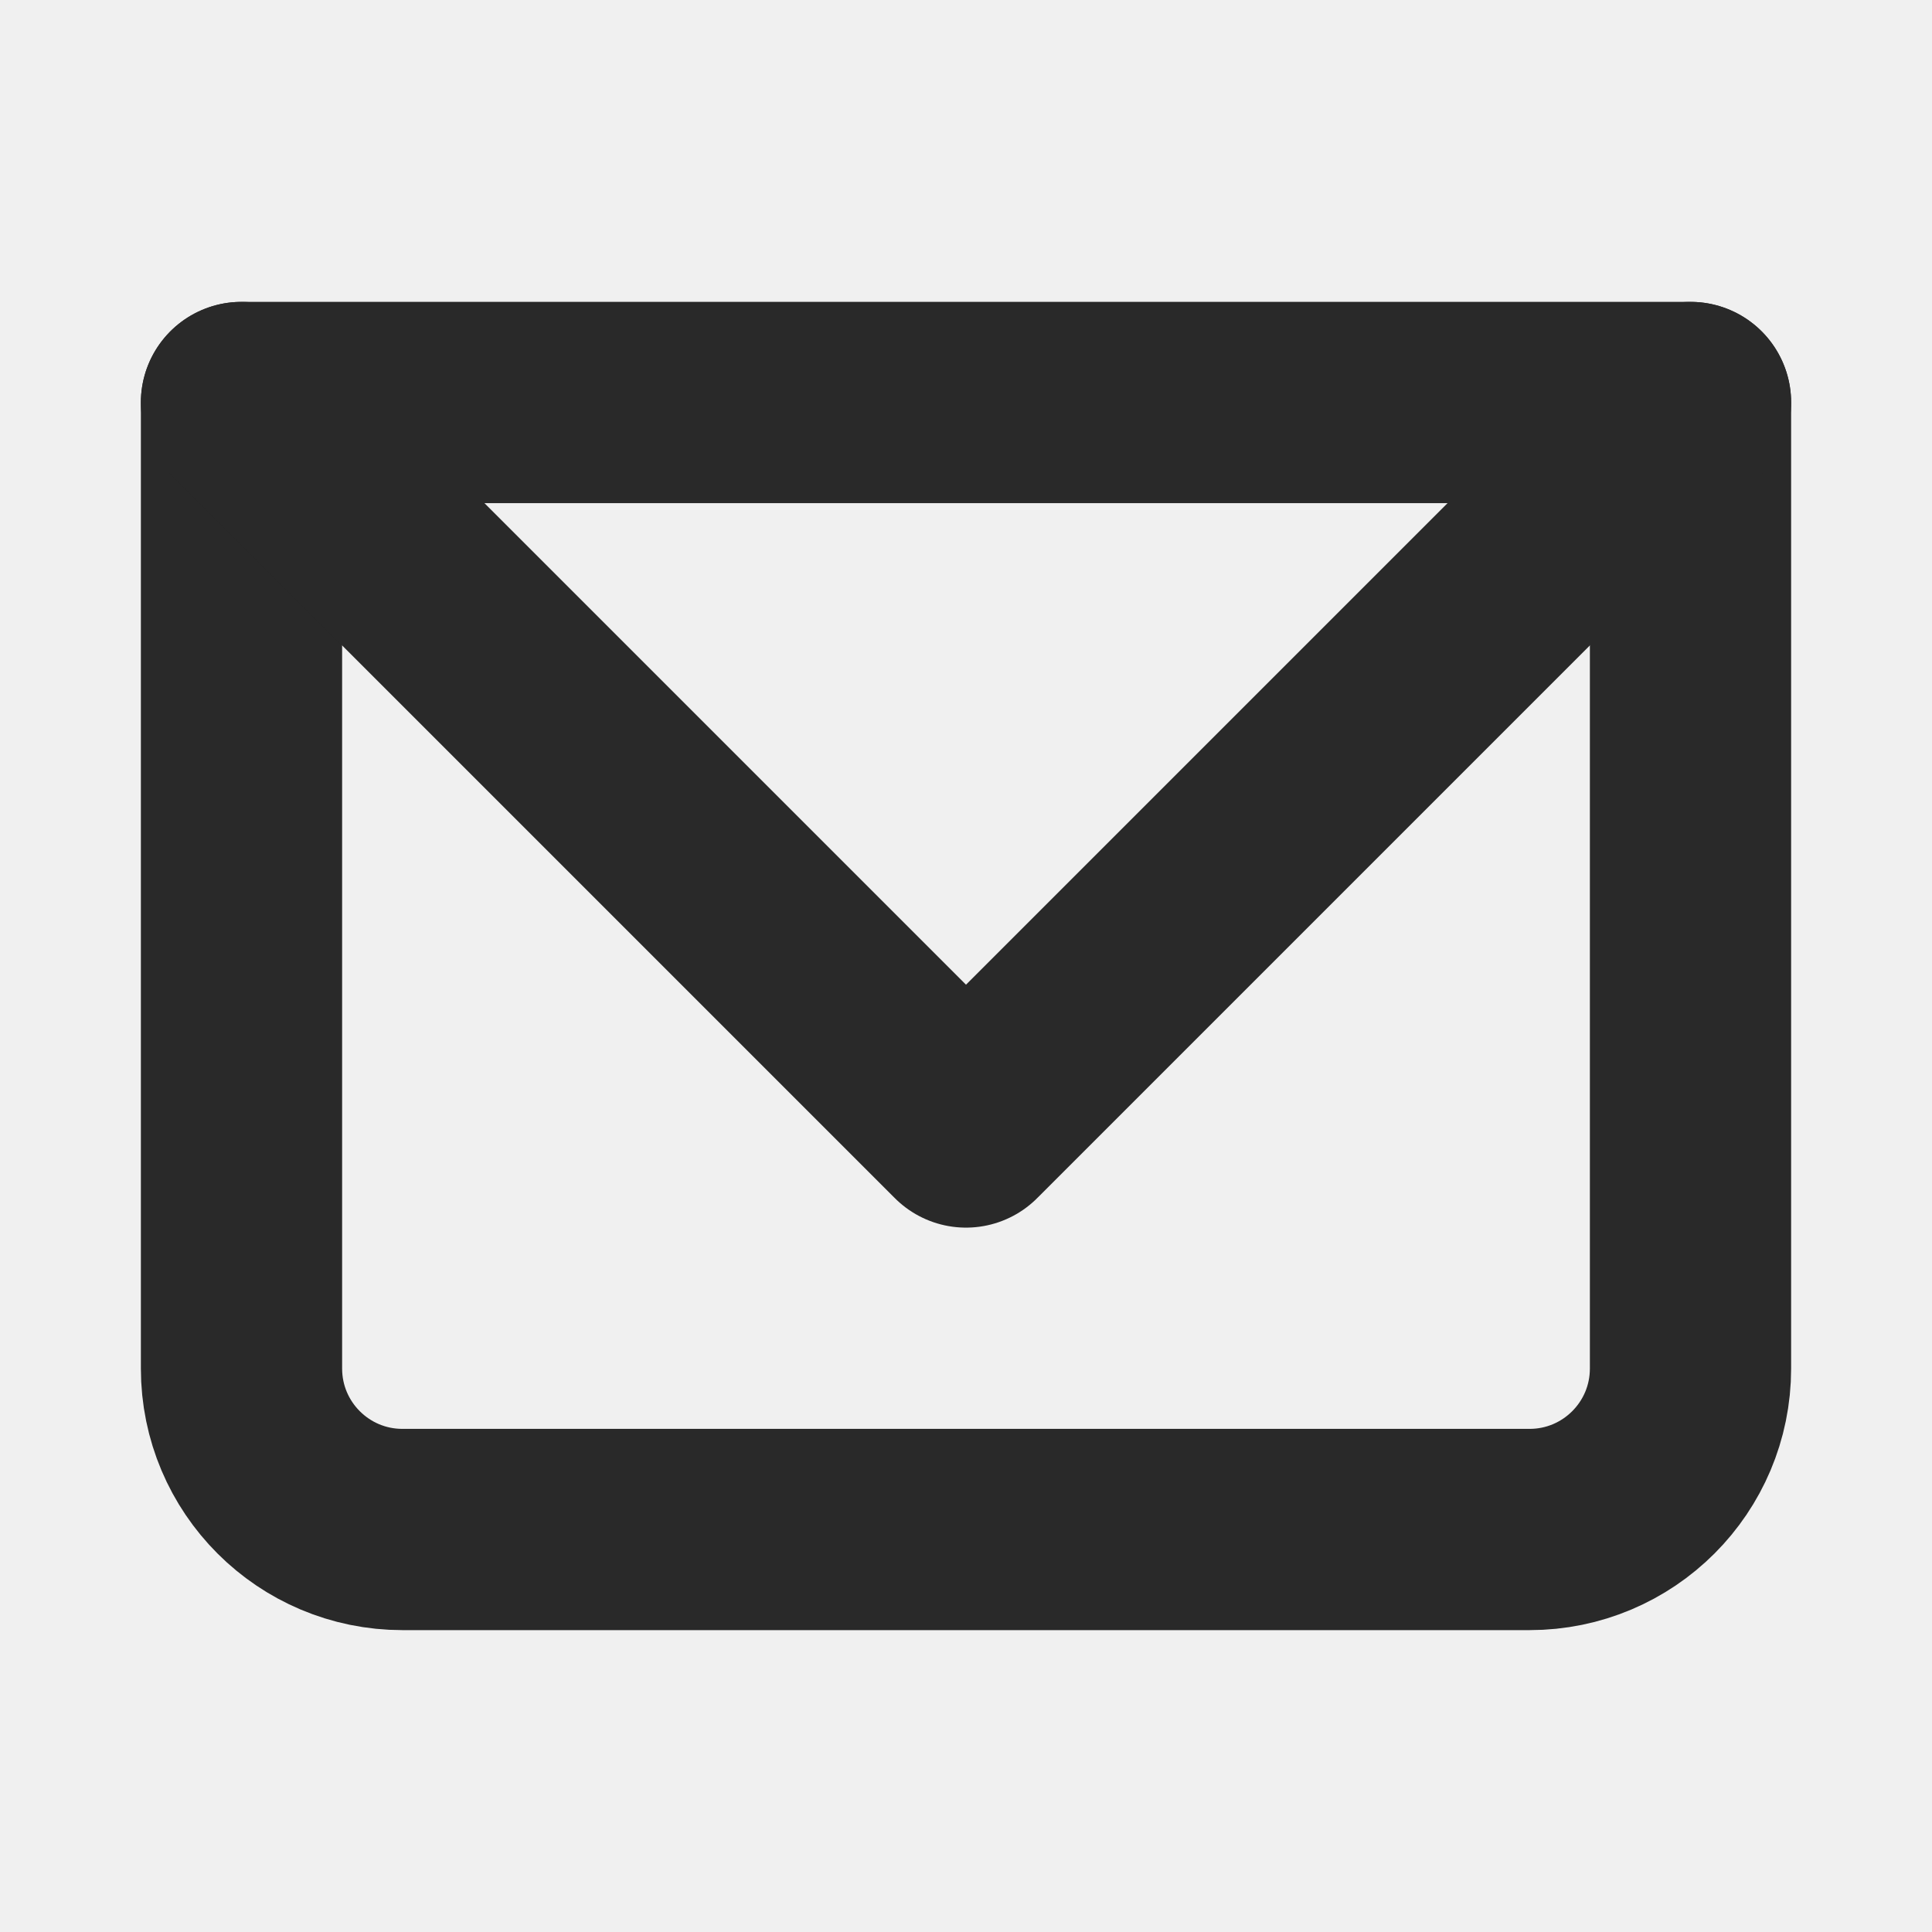
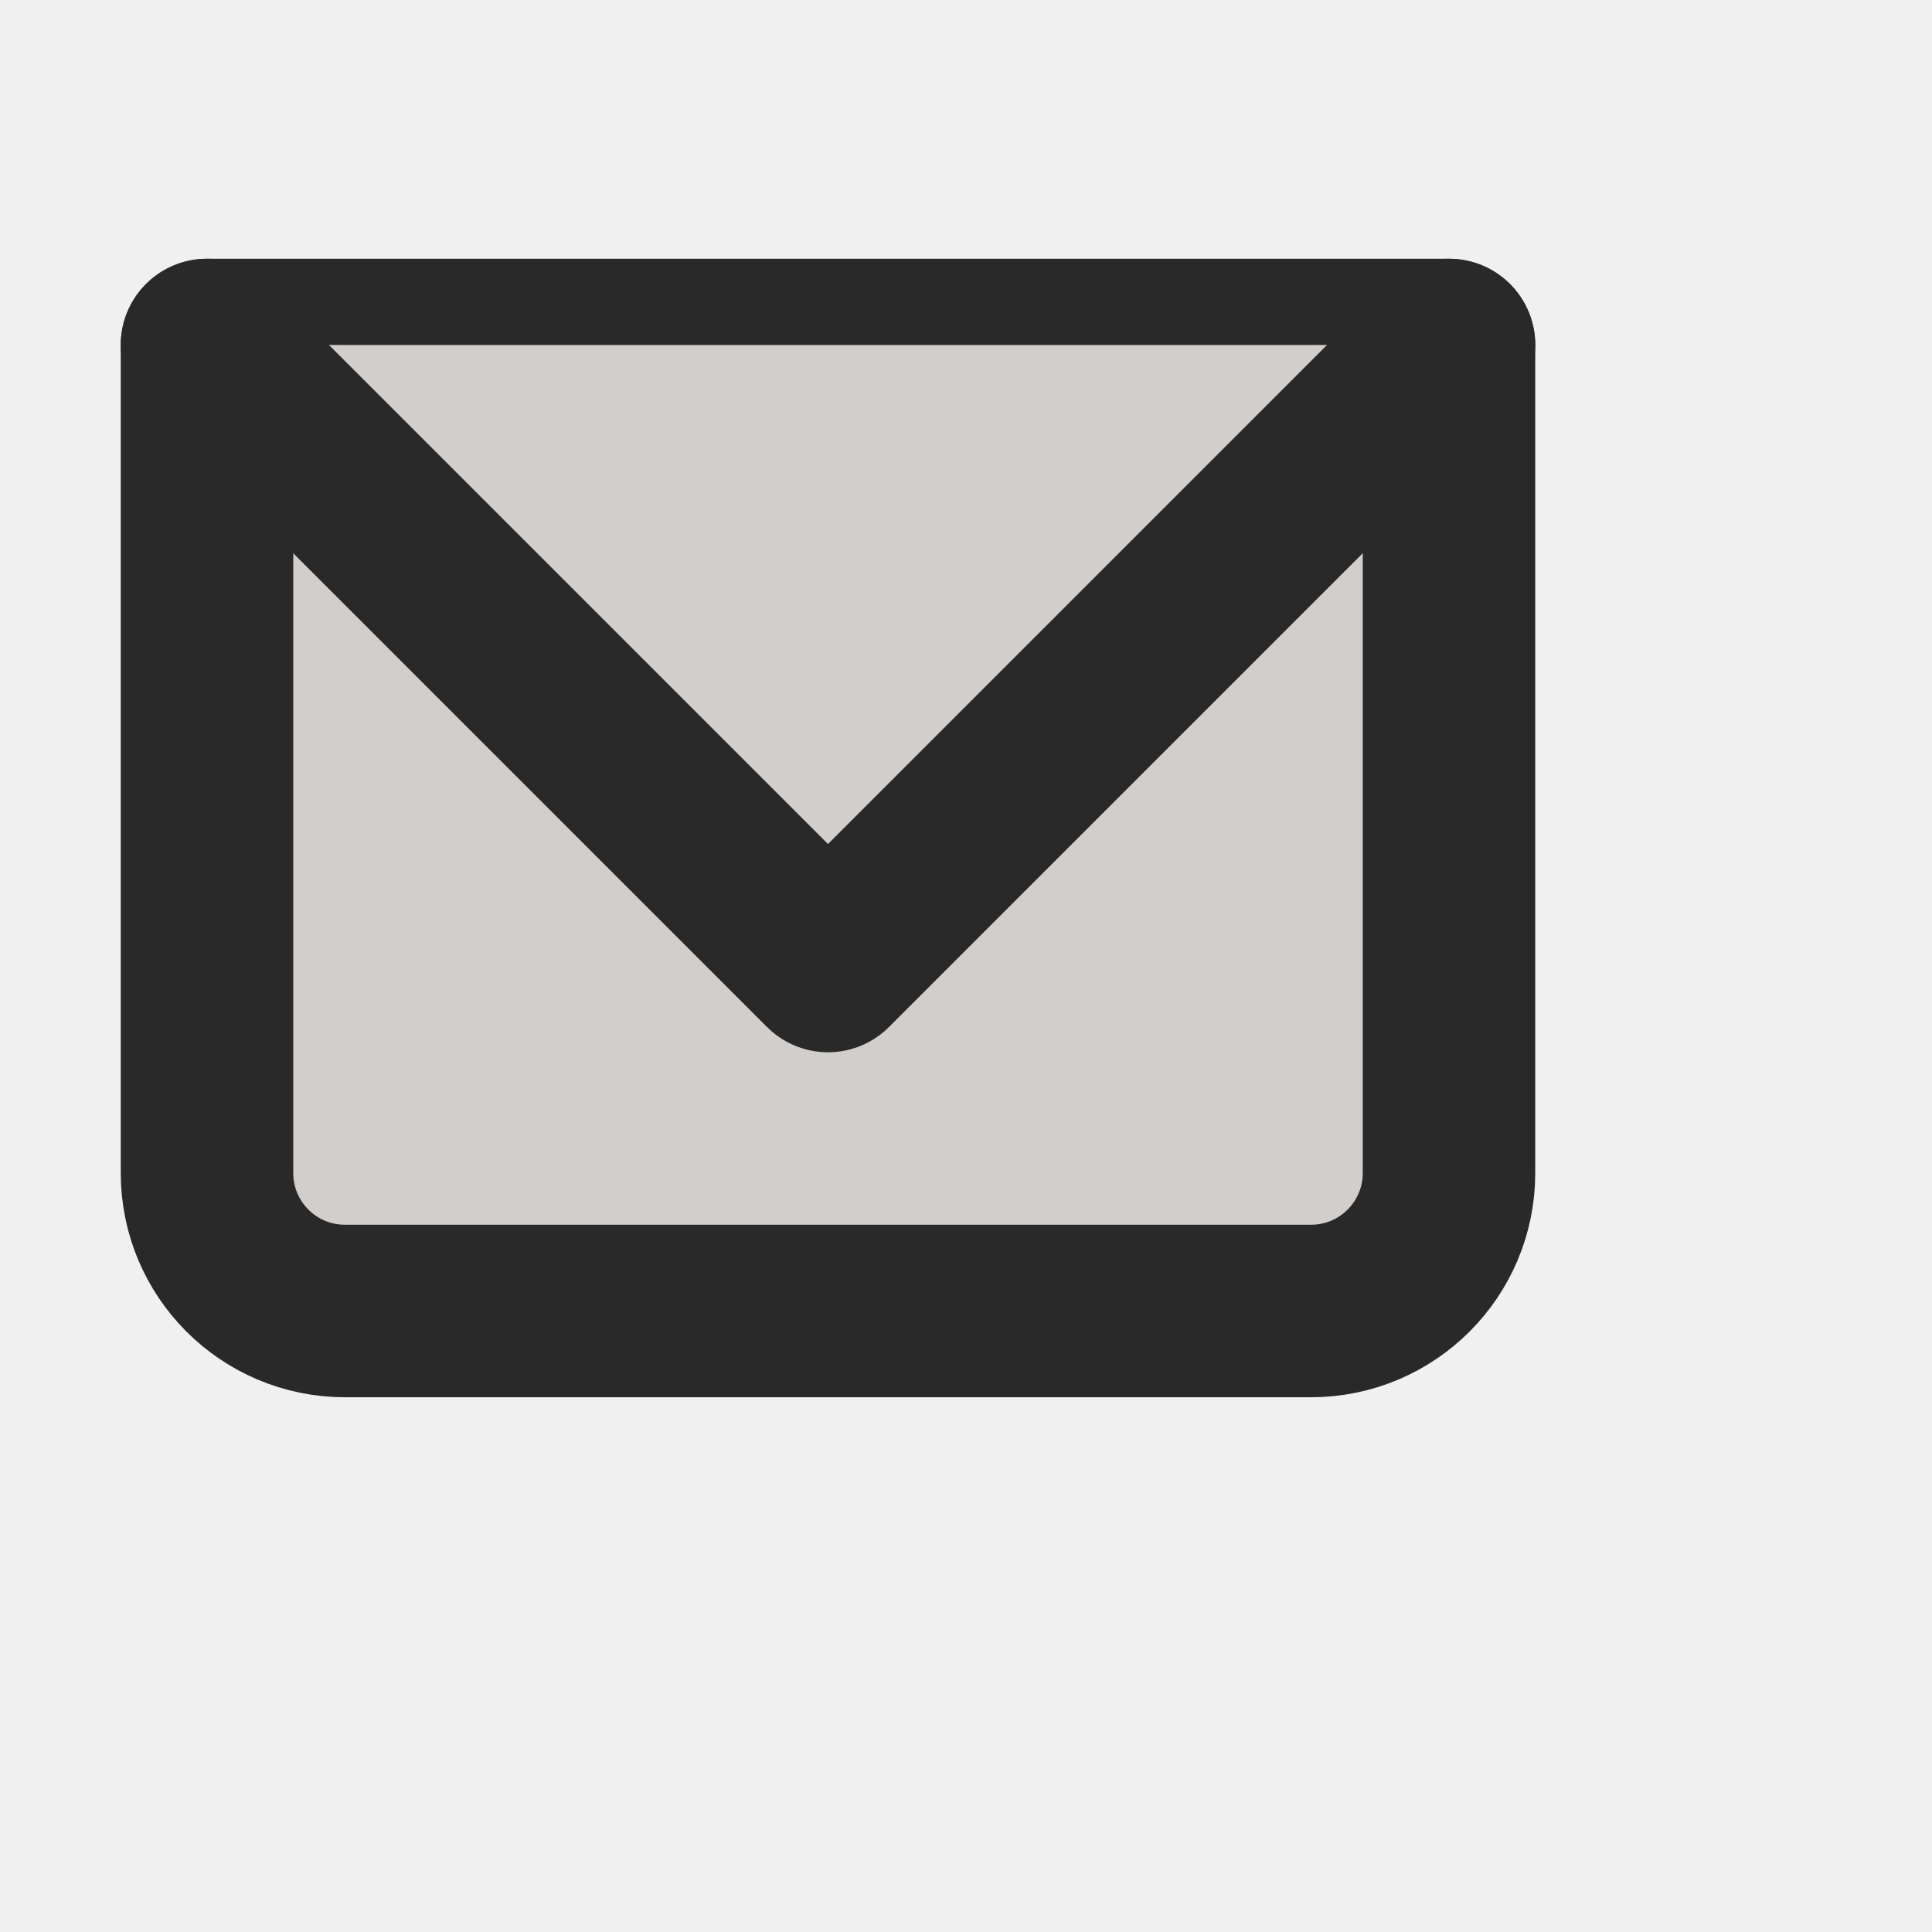
- <svg xmlns="http://www.w3.org/2000/svg" width="800px" height="800px" viewBox="0 0 24 24" fill="none">
+ <svg xmlns="http://www.w3.org/2000/svg" class="icon" x="0px" y="0px" viewBox="0 0 28 28" enable-background="new 0 0 28 28" xml:space="preserve">
  <g clip-path="url(#clip0_429_11225)">
-     <path d="M3 5H21V17C21 18.105 20.105 19 19 19H5C3.895 19 3 18.105 3 17V5Z" stroke="#292929" stroke-width="2.5" stroke-linecap="round" stroke-linejoin="round" />
-     <path d="M3 5L12 14L21 5" stroke="#292929" stroke-width="2.5" stroke-linecap="round" stroke-linejoin="round" />
+     <path id="Email" fill="#D1CECC" d="M3 5H21V17C21 18.105 20.105 19 19 19H5C3.895 19 3 18.105 3 17V5Z" stroke="#292929" stroke-width="2.5" stroke-linecap="round" stroke-linejoin="round" />
+     <path id="Email" fill="#D1CECC" d="M3 5L12 14L21 5" stroke="#292929" stroke-width="2.5" stroke-linecap="round" stroke-linejoin="round" />
  </g>
  <defs>
    <clipPath id="clip0_429_11225">
      <rect width="24" height="24" fill="white" />
    </clipPath>
  </defs>
</svg>
